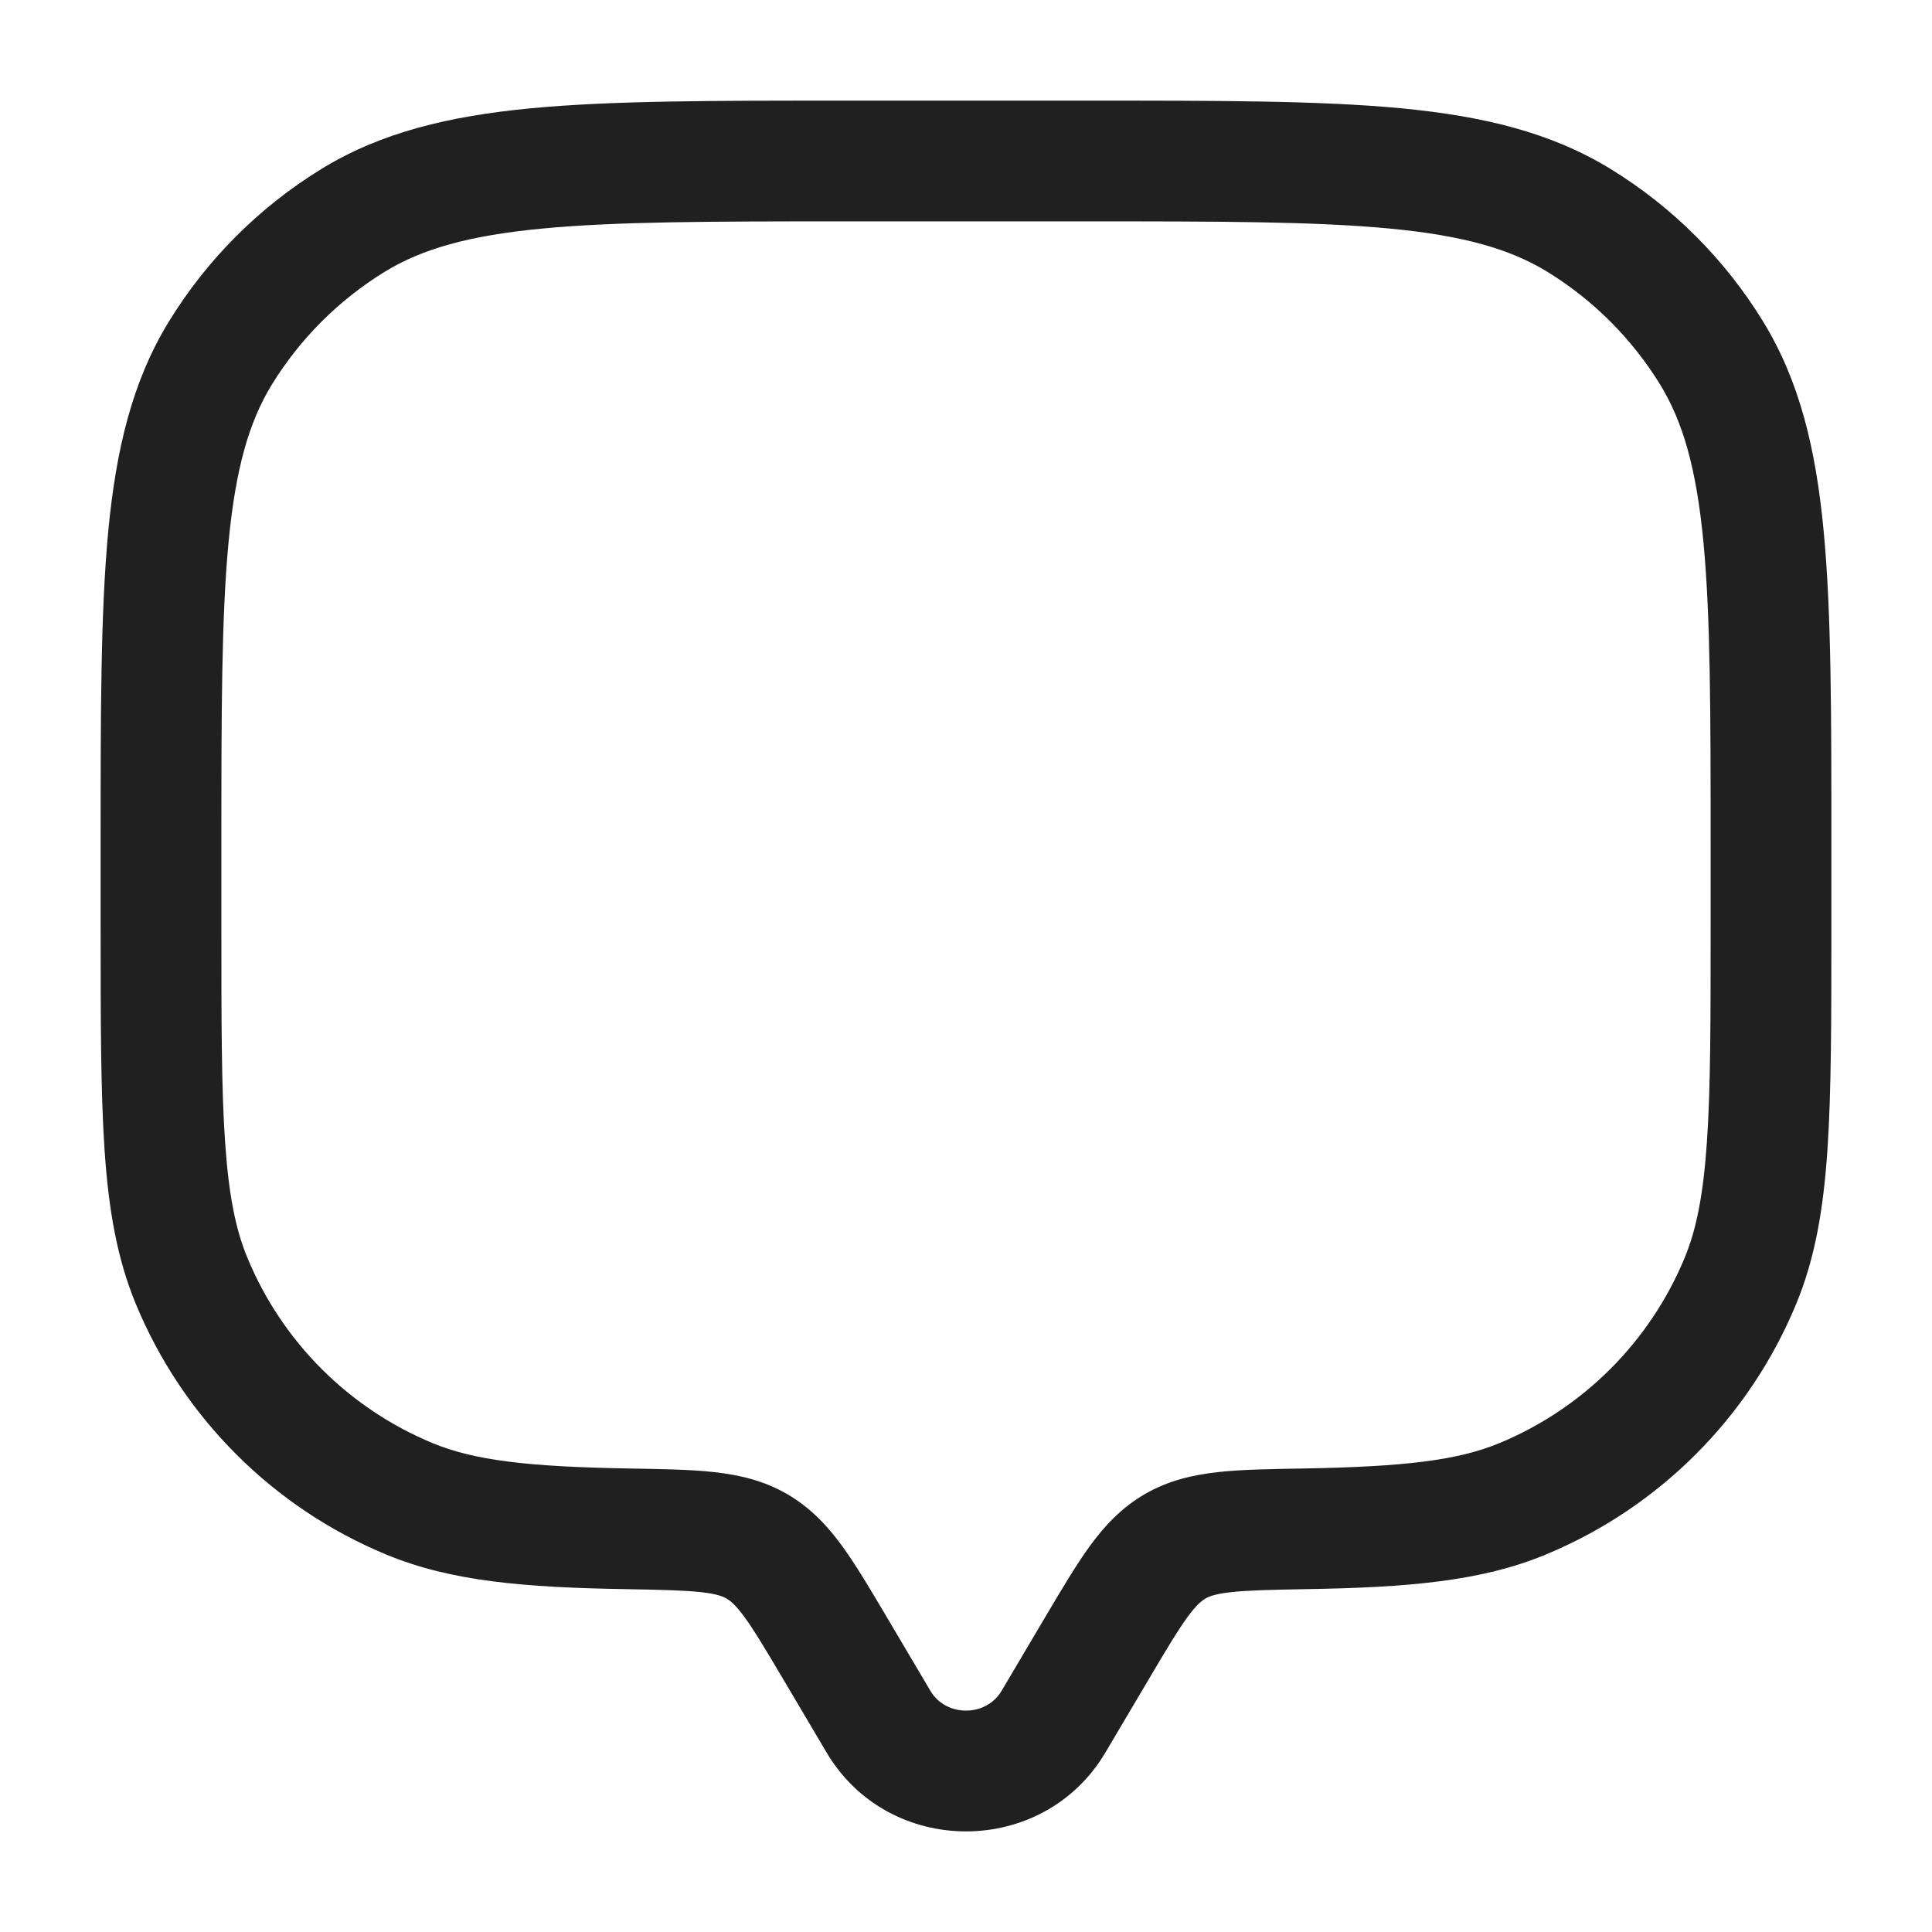
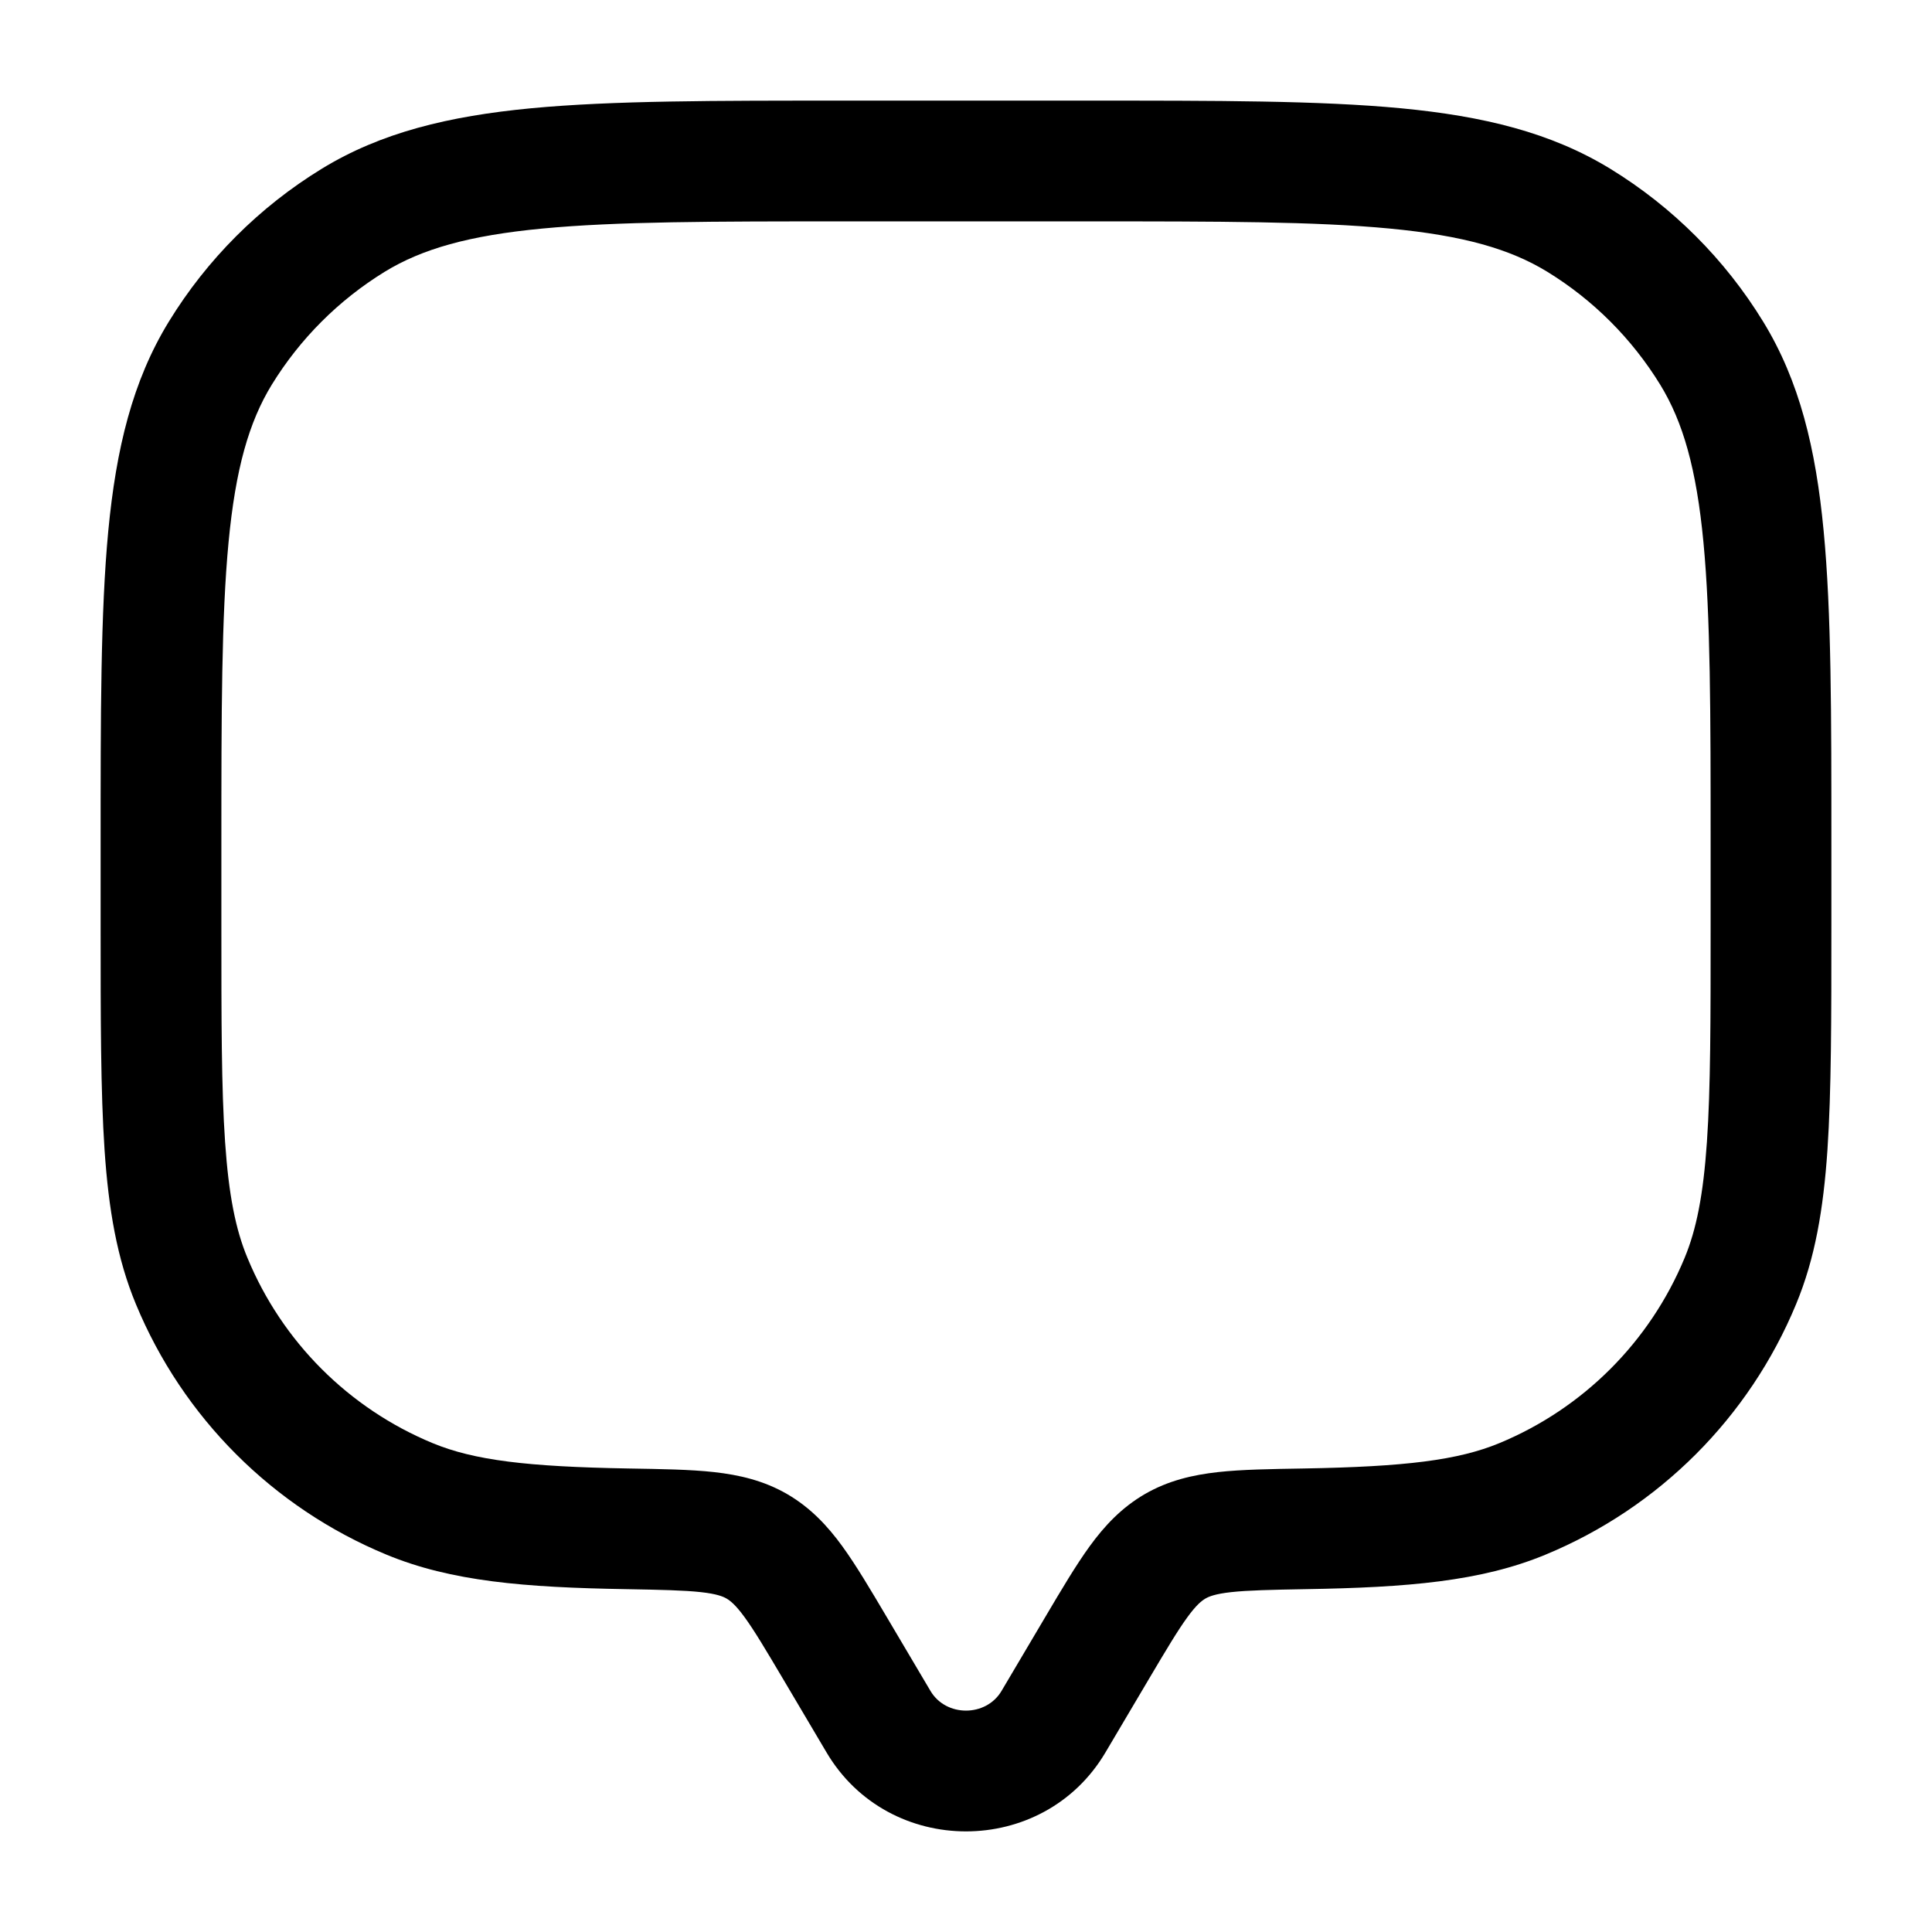
<svg xmlns="http://www.w3.org/2000/svg" width="24" height="24" viewBox="0 0 24 24" fill="none">
-   <path d="M13.087 21.388L13.732 21.77V21.77L13.087 21.388ZM13.629 20.472L12.983 20.09V20.09L13.629 20.472ZM10.371 20.472L9.726 20.854H9.726L10.371 20.472ZM10.913 21.388L11.559 21.006V21.006L10.913 21.388ZM2.381 15.913L3.074 15.626V15.626L2.381 15.913ZM7.79 18.991L7.777 19.741V19.741L7.79 18.991ZM5.087 18.619L4.8 19.312H4.8L5.087 18.619ZM21.619 15.913L22.312 16.2V16.2L21.619 15.913ZM16.21 18.991L16.198 18.242V18.242L16.21 18.991ZM18.913 18.619L19.2 19.312H19.2L18.913 18.619ZM19.613 2.737L19.221 3.376V3.376L19.613 2.737ZM21.263 4.388L21.903 3.996V3.996L21.263 4.388ZM4.388 2.737L3.996 2.097V2.097L4.388 2.737ZM2.737 4.388L2.097 3.996H2.097L2.737 4.388ZM9.403 19.21L9.78 18.561L9.78 18.561L9.403 19.21ZM13.087 21.388L13.732 21.77L14.274 20.854L13.629 20.472L12.983 20.09L12.441 21.006L13.087 21.388ZM10.371 20.472L9.726 20.854L10.268 21.77L10.913 21.388L11.559 21.006L11.017 20.09L10.371 20.472ZM13.087 21.388L12.441 21.006C12.248 21.331 11.752 21.331 11.559 21.006L10.913 21.388L10.268 21.77C11.041 23.077 12.959 23.077 13.732 21.77L13.087 21.388ZM10.5 2V2.75H13.5V2V1.25H10.5V2ZM22 10.5H21.25V11.5H22H22.75V10.5H22ZM2 11.5H2.75V10.5H2H1.25V11.5H2ZM2 11.5H1.25C1.25 12.655 1.25 13.558 1.299 14.287C1.349 15.022 1.453 15.634 1.688 16.2L2.381 15.913L3.074 15.626C2.927 15.274 2.841 14.844 2.796 14.185C2.75 13.519 2.75 12.675 2.75 11.5H2ZM7.79 18.991L7.803 18.242C6.547 18.22 5.889 18.14 5.374 17.927L5.087 18.619L4.8 19.312C5.605 19.646 6.521 19.72 7.777 19.741L7.79 18.991ZM2.381 15.913L1.688 16.2C2.271 17.609 3.391 18.729 4.8 19.312L5.087 18.619L5.374 17.927C4.332 17.495 3.505 16.668 3.074 15.626L2.381 15.913ZM22 11.5H21.25C21.25 12.675 21.25 13.519 21.204 14.185C21.159 14.844 21.073 15.274 20.927 15.626L21.619 15.913L22.312 16.2C22.547 15.634 22.651 15.022 22.701 14.287C22.75 13.558 22.75 12.655 22.75 11.5H22ZM16.21 18.991L16.223 19.741C17.479 19.72 18.395 19.646 19.2 19.312L18.913 18.619L18.626 17.927C18.111 18.14 17.453 18.22 16.198 18.242L16.21 18.991ZM21.619 15.913L20.927 15.626C20.495 16.668 19.668 17.495 18.626 17.927L18.913 18.619L19.2 19.312C20.609 18.729 21.729 17.609 22.312 16.2L21.619 15.913ZM13.5 2V2.75C15.151 2.75 16.337 2.751 17.262 2.839C18.176 2.926 18.757 3.092 19.221 3.376L19.613 2.737L20.004 2.097C19.265 1.645 18.427 1.443 17.404 1.345C16.392 1.249 15.122 1.25 13.5 1.25V2ZM22 10.5H22.75C22.75 8.878 22.751 7.609 22.654 6.596C22.557 5.573 22.355 4.734 21.903 3.996L21.263 4.388L20.624 4.779C20.908 5.243 21.074 5.824 21.161 6.738C21.249 7.663 21.25 8.849 21.25 10.5H22ZM19.613 2.737L19.221 3.376C19.793 3.727 20.273 4.208 20.624 4.779L21.263 4.388L21.903 3.996C21.429 3.222 20.778 2.571 20.004 2.097L19.613 2.737ZM10.5 2V1.25C8.878 1.25 7.609 1.249 6.596 1.345C5.573 1.443 4.734 1.645 3.996 2.097L4.388 2.737L4.779 3.376C5.243 3.092 5.824 2.926 6.738 2.839C7.663 2.751 8.849 2.75 10.5 2.75V2ZM2 10.5H2.75C2.75 8.849 2.751 7.663 2.839 6.738C2.926 5.824 3.092 5.243 3.376 4.779L2.737 4.388L2.097 3.996C1.645 4.734 1.443 5.573 1.345 6.596C1.249 7.609 1.25 8.878 1.25 10.5H2ZM4.388 2.737L3.996 2.097C3.222 2.571 2.571 3.222 2.097 3.996L2.737 4.388L3.376 4.779C3.727 4.208 4.208 3.727 4.779 3.376L4.388 2.737ZM10.371 20.472L11.017 20.09C10.814 19.747 10.635 19.444 10.462 19.206C10.28 18.956 10.07 18.73 9.78 18.561L9.403 19.21L9.026 19.858C9.073 19.886 9.138 19.936 9.25 20.09C9.371 20.256 9.508 20.486 9.726 20.854L10.371 20.472ZM7.79 18.991L7.777 19.741C8.216 19.749 8.494 19.755 8.706 19.778C8.904 19.8 8.981 19.832 9.026 19.858L9.403 19.21L9.78 18.561C9.487 18.391 9.182 18.322 8.871 18.287C8.573 18.254 8.214 18.249 7.803 18.242L7.79 18.991ZM13.629 20.472L14.274 20.854C14.492 20.486 14.629 20.256 14.75 20.09C14.862 19.936 14.927 19.886 14.974 19.858L14.597 19.21L14.22 18.561C13.93 18.73 13.72 18.956 13.538 19.206C13.365 19.444 13.186 19.747 12.983 20.09L13.629 20.472ZM16.21 18.991L16.198 18.242C15.786 18.249 15.427 18.254 15.129 18.287C14.818 18.322 14.513 18.391 14.22 18.561L14.597 19.21L14.974 19.858C15.019 19.832 15.096 19.8 15.294 19.778C15.506 19.755 15.784 19.749 16.223 19.741L16.21 18.991Z" fill="#202020" />
+   <path d="M13.087 21.388L13.732 21.77V21.77L13.087 21.388ZM13.629 20.472L12.983 20.09V20.09L13.629 20.472ZM10.371 20.472L9.726 20.854H9.726L10.371 20.472ZM10.913 21.388L11.559 21.006V21.006L10.913 21.388ZM2.381 15.913L3.074 15.626V15.626L2.381 15.913ZM7.79 18.991L7.777 19.741V19.741L7.79 18.991ZM5.087 18.619L4.8 19.312H4.8L5.087 18.619ZM21.619 15.913L22.312 16.2V16.2L21.619 15.913ZM16.21 18.991L16.198 18.242V18.242L16.21 18.991ZM18.913 18.619L19.2 19.312H19.2L18.913 18.619ZM19.613 2.737L19.221 3.376V3.376L19.613 2.737ZM21.263 4.388L21.903 3.996V3.996L21.263 4.388ZM4.388 2.737L3.996 2.097V2.097L4.388 2.737ZM2.737 4.388L2.097 3.996H2.097L2.737 4.388ZM9.403 19.21L9.78 18.561L9.78 18.561L9.403 19.21ZM13.087 21.388L13.732 21.77L14.274 20.854L13.629 20.472L12.983 20.09L12.441 21.006L13.087 21.388ZM10.371 20.472L9.726 20.854L10.268 21.77L10.913 21.388L11.559 21.006L11.017 20.09L10.371 20.472ZM13.087 21.388L12.441 21.006C12.248 21.331 11.752 21.331 11.559 21.006L10.913 21.388L10.268 21.77C11.041 23.077 12.959 23.077 13.732 21.77L13.087 21.388ZM10.5 2V2.75H13.5V2V1.25H10.5V2ZM22 10.5H21.25V11.5H22H22.75V10.5H22ZM2 11.5H2.75V10.5H2H1.25V11.5H2ZM2 11.5H1.25C1.25 12.655 1.25 13.558 1.299 14.287C1.349 15.022 1.453 15.634 1.688 16.2L2.381 15.913L3.074 15.626C2.927 15.274 2.841 14.844 2.796 14.185C2.75 13.519 2.75 12.675 2.75 11.5H2ZM7.79 18.991L7.803 18.242C6.547 18.22 5.889 18.14 5.374 17.927L5.087 18.619L4.8 19.312C5.605 19.646 6.521 19.72 7.777 19.741L7.79 18.991ZM2.381 15.913L1.688 16.2C2.271 17.609 3.391 18.729 4.8 19.312L5.087 18.619L5.374 17.927C4.332 17.495 3.505 16.668 3.074 15.626L2.381 15.913ZM22 11.5H21.25C21.25 12.675 21.25 13.519 21.204 14.185C21.159 14.844 21.073 15.274 20.927 15.626L21.619 15.913L22.312 16.2C22.547 15.634 22.651 15.022 22.701 14.287C22.75 13.558 22.75 12.655 22.75 11.5H22ZM16.21 18.991L16.223 19.741C17.479 19.72 18.395 19.646 19.2 19.312L18.913 18.619L18.626 17.927C18.111 18.14 17.453 18.22 16.198 18.242L16.21 18.991ZM21.619 15.913L20.927 15.626C20.495 16.668 19.668 17.495 18.626 17.927L18.913 18.619L19.2 19.312C20.609 18.729 21.729 17.609 22.312 16.2L21.619 15.913ZM13.5 2V2.75C15.151 2.75 16.337 2.751 17.262 2.839C18.176 2.926 18.757 3.092 19.221 3.376L19.613 2.737L20.004 2.097C19.265 1.645 18.427 1.443 17.404 1.345C16.392 1.249 15.122 1.25 13.5 1.25V2ZM22 10.5H22.75C22.75 8.878 22.751 7.609 22.654 6.596C22.557 5.573 22.355 4.734 21.903 3.996L21.263 4.388L20.624 4.779C20.908 5.243 21.074 5.824 21.161 6.738C21.249 7.663 21.25 8.849 21.25 10.5H22ZM19.613 2.737L19.221 3.376C19.793 3.727 20.273 4.208 20.624 4.779L21.263 4.388L21.903 3.996C21.429 3.222 20.778 2.571 20.004 2.097L19.613 2.737ZM10.5 2V1.25C8.878 1.25 7.609 1.249 6.596 1.345C5.573 1.443 4.734 1.645 3.996 2.097L4.388 2.737L4.779 3.376C5.243 3.092 5.824 2.926 6.738 2.839C7.663 2.751 8.849 2.75 10.5 2.75V2ZM2 10.5H2.75C2.75 8.849 2.751 7.663 2.839 6.738C2.926 5.824 3.092 5.243 3.376 4.779L2.737 4.388L2.097 3.996C1.645 4.734 1.443 5.573 1.345 6.596C1.249 7.609 1.25 8.878 1.25 10.5H2ZM4.388 2.737L3.996 2.097C3.222 2.571 2.571 3.222 2.097 3.996L2.737 4.388L3.376 4.779C3.727 4.208 4.208 3.727 4.779 3.376L4.388 2.737ZM10.371 20.472L11.017 20.09C10.814 19.747 10.635 19.444 10.462 19.206C10.28 18.956 10.07 18.73 9.78 18.561L9.403 19.21L9.026 19.858C9.073 19.886 9.138 19.936 9.25 20.09C9.371 20.256 9.508 20.486 9.726 20.854L10.371 20.472ZM7.79 18.991L7.777 19.741C8.216 19.749 8.494 19.755 8.706 19.778C8.904 19.8 8.981 19.832 9.026 19.858L9.403 19.21L9.78 18.561C9.487 18.391 9.182 18.322 8.871 18.287C8.573 18.254 8.214 18.249 7.803 18.242L7.79 18.991ZM13.629 20.472L14.274 20.854C14.492 20.486 14.629 20.256 14.75 20.09C14.862 19.936 14.927 19.886 14.974 19.858L14.597 19.21L14.22 18.561C13.93 18.73 13.72 18.956 13.538 19.206C13.365 19.444 13.186 19.747 12.983 20.09L13.629 20.472ZM16.21 18.991L16.198 18.242C15.786 18.249 15.427 18.254 15.129 18.287C14.818 18.322 14.513 18.391 14.22 18.561L14.597 19.21L14.974 19.858C15.019 19.832 15.096 19.8 15.294 19.778C15.506 19.755 15.784 19.749 16.223 19.741L16.21 18.991Z" fill="currentColor" />
</svg>
